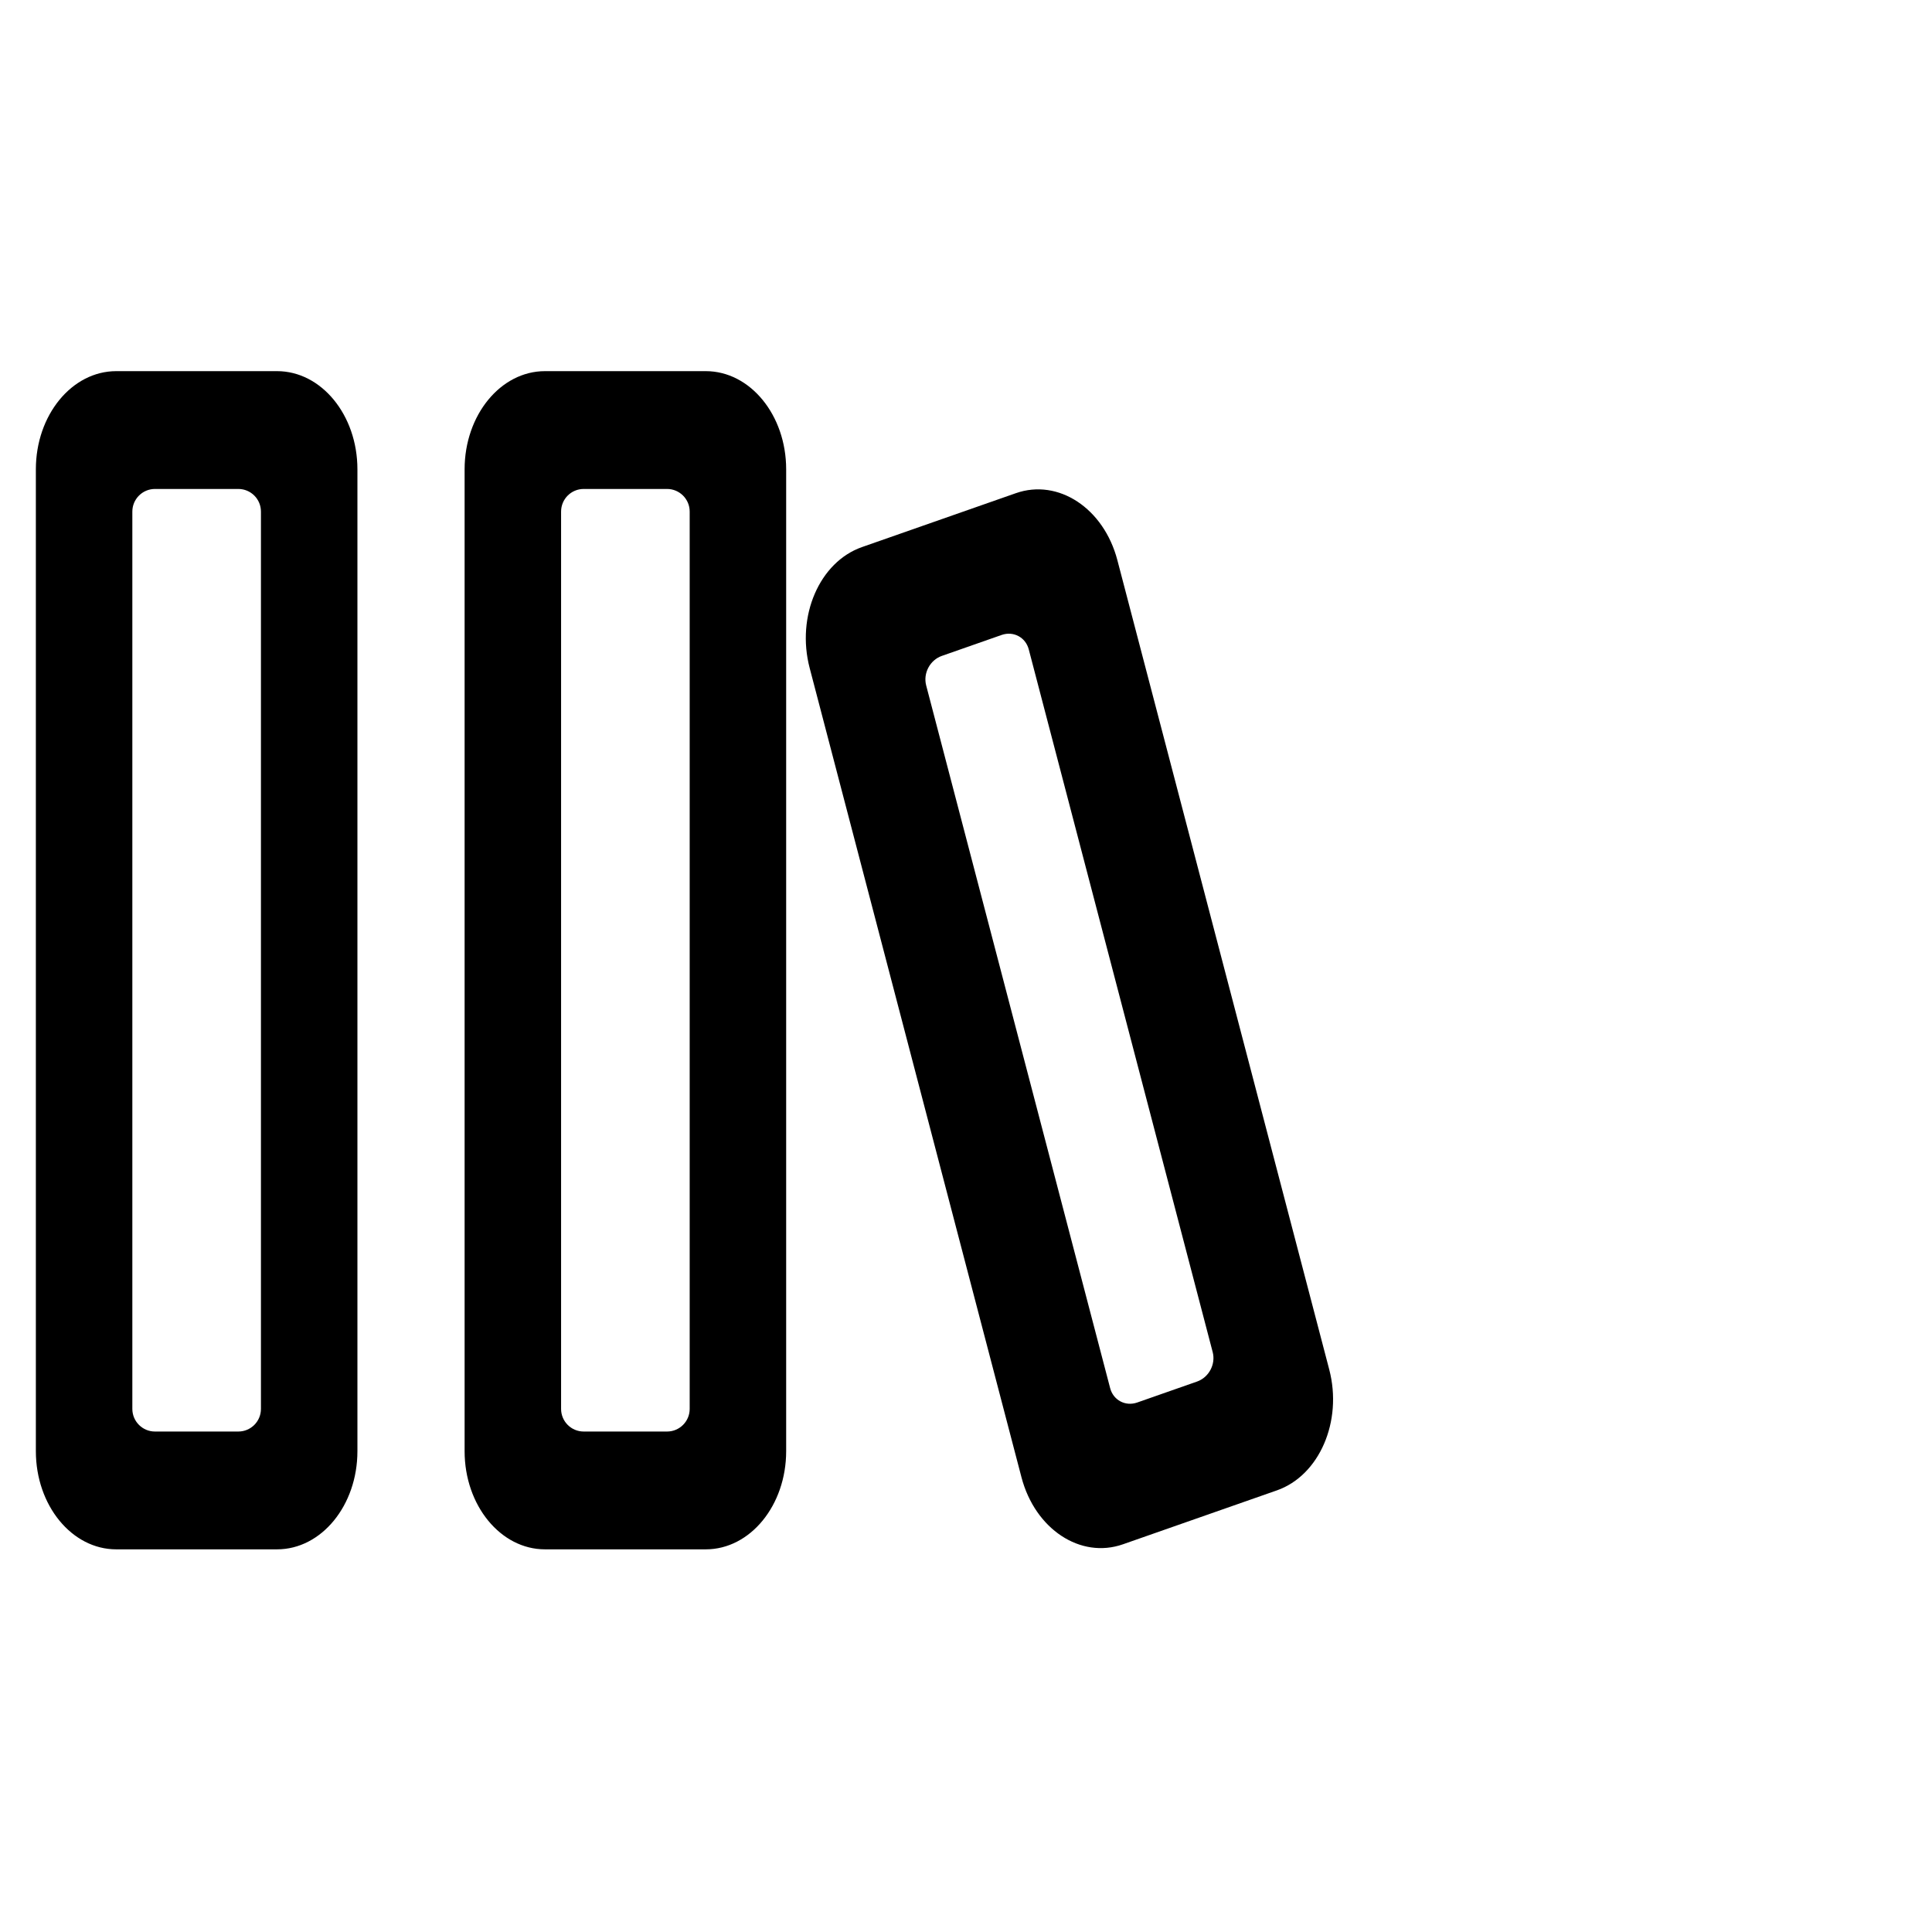
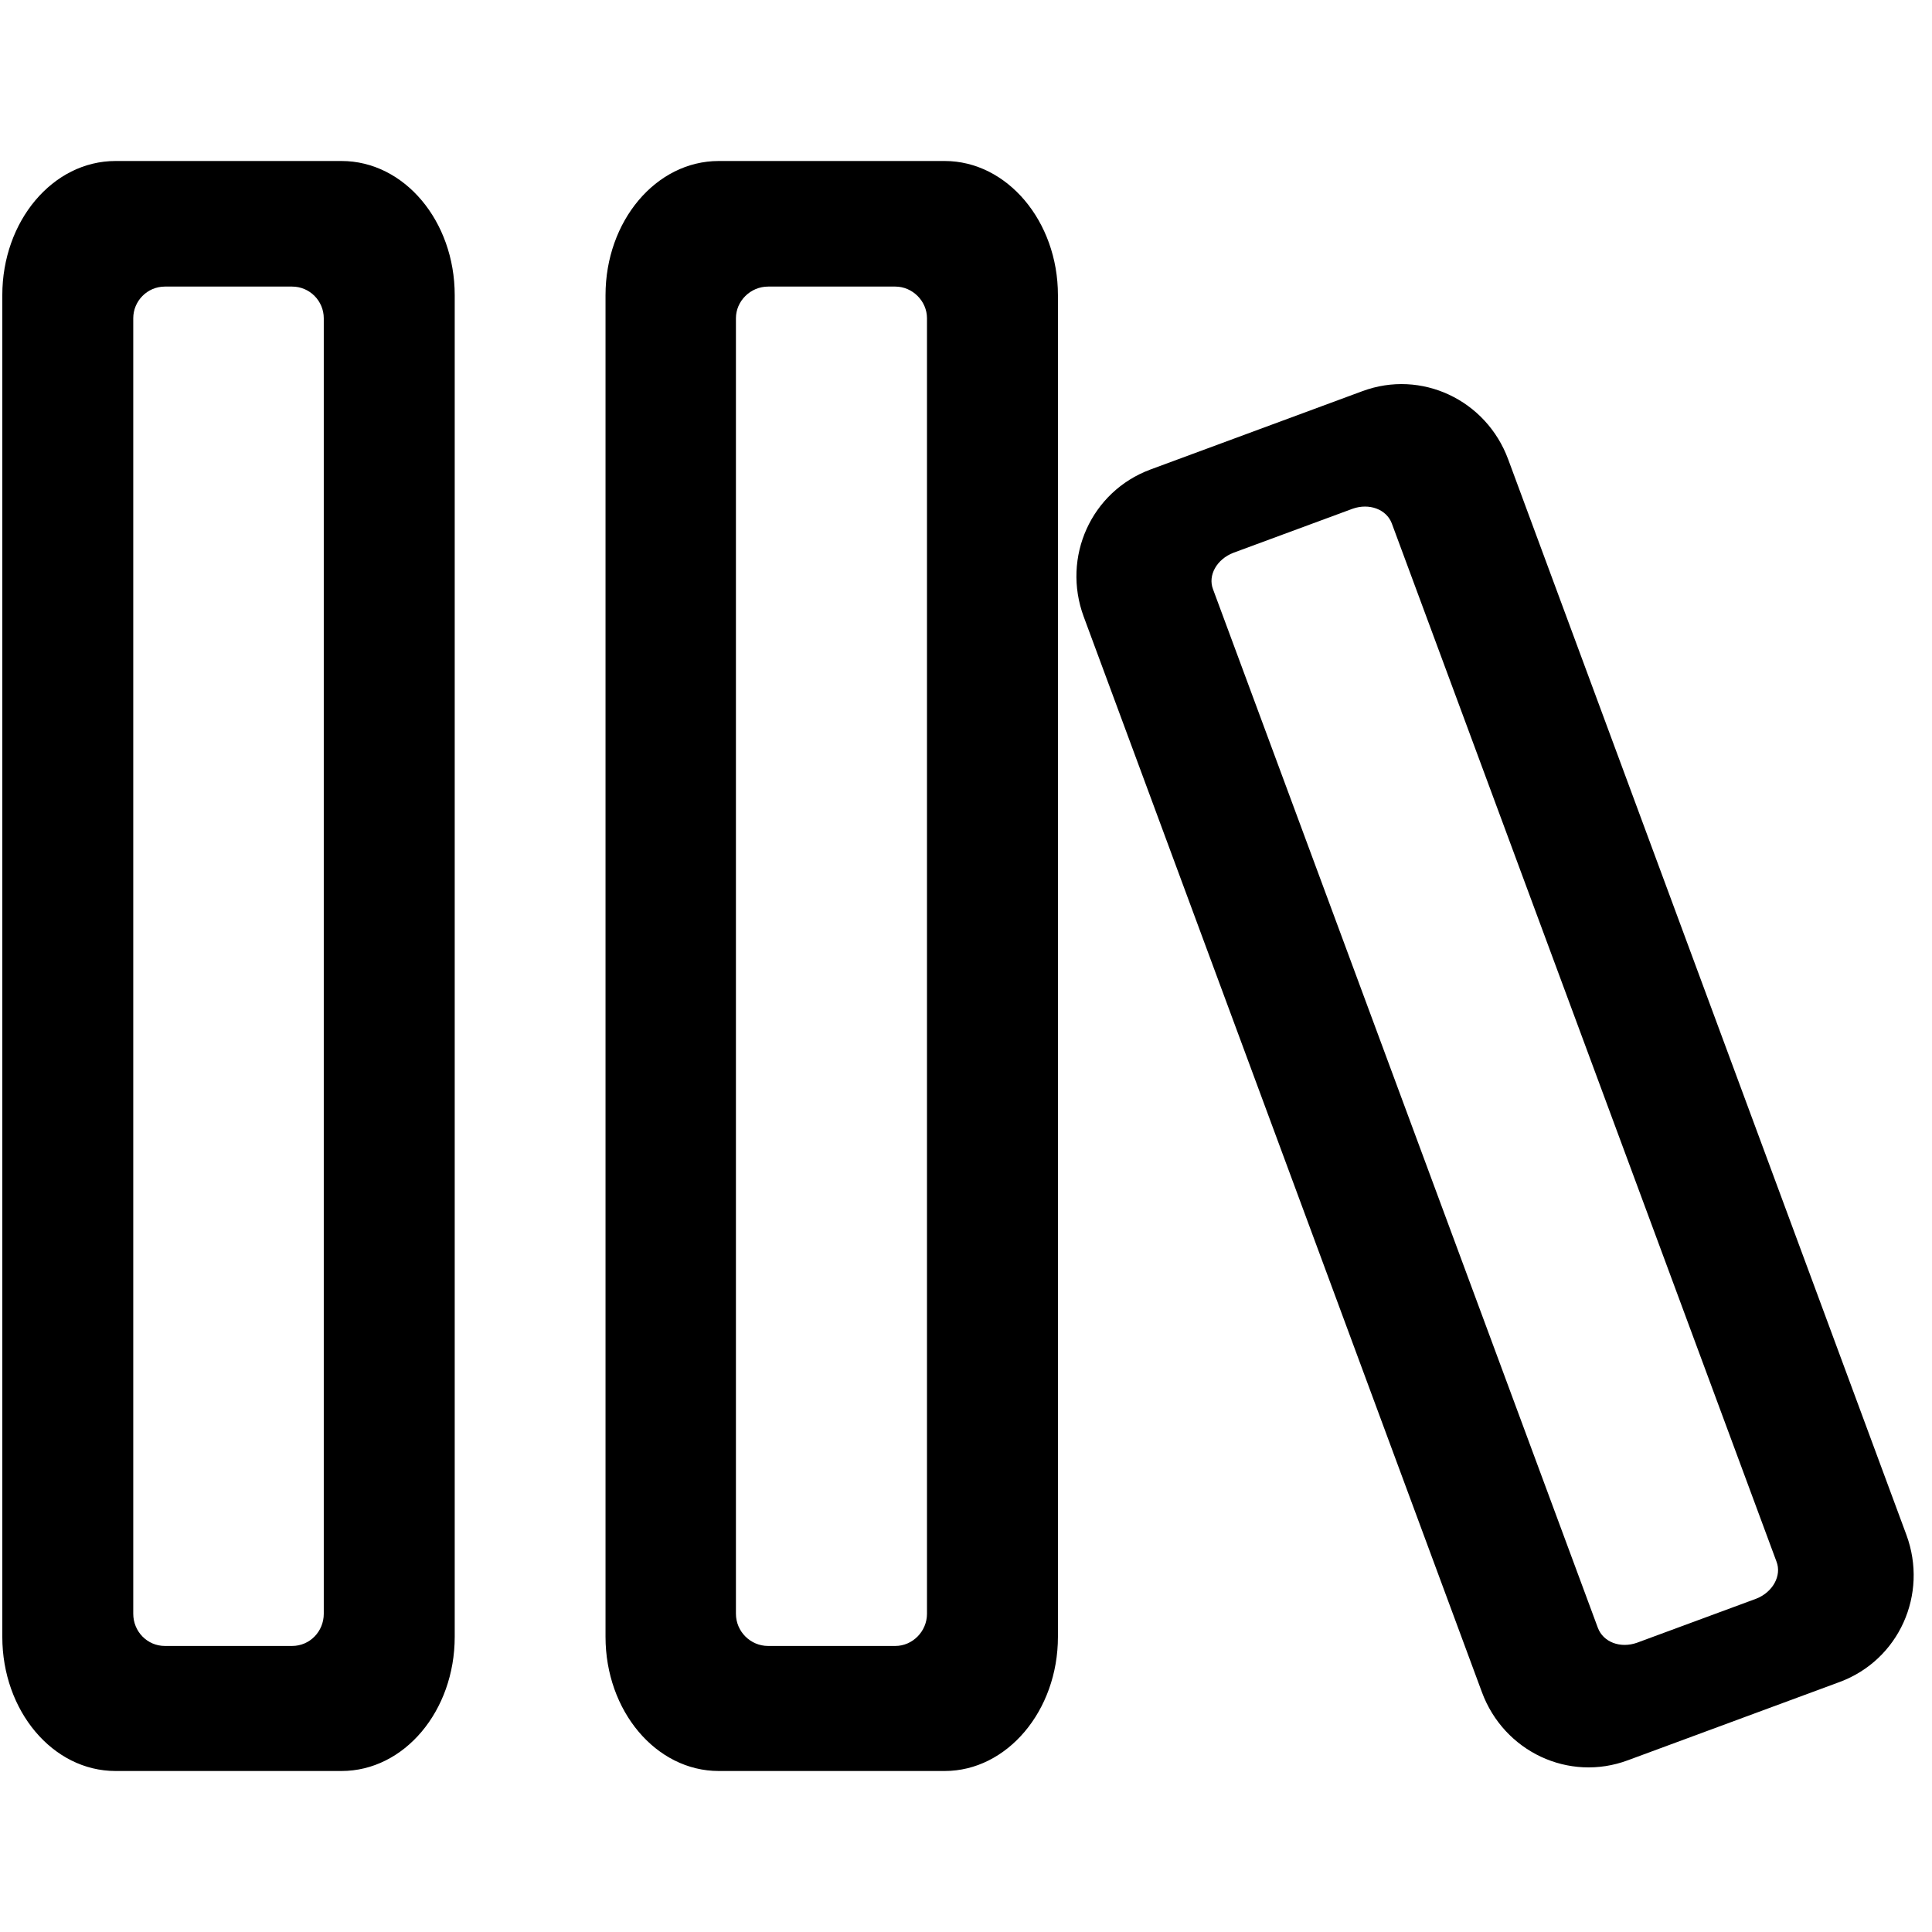
- <svg xmlns="http://www.w3.org/2000/svg" width="32" height="32" viewBox="0 0 48 30" fill="none">
-   <path fill-rule="evenodd" clip-rule="evenodd" d="M3.85 3.148C3.54 3.148 3.288 3.4 3.288 3.71V26.004C3.288 26.314 3.54 26.566 3.85 26.566H5.921C6.232 26.566 6.483 26.314 6.483 26.004V3.71C6.483 3.4 6.232 3.148 5.921 3.148H3.85ZM2.888 0.221C1.785 0.221 0.891 1.313 0.891 2.66V27.054C0.891 28.401 1.785 29.493 2.888 29.493H6.883C7.986 29.493 8.88 28.401 8.88 27.054V2.66C8.88 1.313 7.986 0.221 6.883 0.221H2.888ZM14.502 3.148C14.191 3.148 13.94 3.4 13.94 3.71V26.004C13.94 26.314 14.191 26.566 14.502 26.566H16.573C16.883 26.566 17.135 26.314 17.135 26.004V3.71C17.135 3.4 16.883 3.148 16.573 3.148H14.502ZM13.54 0.221C12.437 0.221 11.543 1.313 11.543 2.66V27.054C11.543 28.401 12.437 29.493 13.54 29.493H17.535C18.638 29.493 19.532 28.401 19.532 27.054V2.66C19.532 1.313 18.638 0.221 17.535 0.221H13.54ZM23.01 8.027C22.932 7.726 23.105 7.399 23.399 7.296L24.886 6.775C25.179 6.673 25.48 6.833 25.559 7.133L30.129 24.593C30.208 24.894 30.034 25.221 29.741 25.324L28.254 25.845C27.961 25.948 27.659 25.787 27.581 25.487L23.01 8.027ZM20.116 7.597C19.778 6.308 20.36 4.962 21.416 4.592L25.239 3.253C26.294 2.883 27.424 3.628 27.761 4.918L33.024 25.023C33.362 26.312 32.779 27.658 31.724 28.028L27.901 29.367C26.845 29.738 25.716 28.992 25.378 27.702L20.116 7.597Z" fill="black" />
+ <svg xmlns="http://www.w3.org/2000/svg" width="25" height="25" viewBox="0 0 36 30" fill="none">
+   <path fill-rule="evenodd" clip-rule="evenodd" d="M6.363 0H2.153C0.983 0 0.043 1.12 0.043 2.5V27.5C0.043 28.88 0.983 30 2.153 30H6.363C7.533 30 8.473 28.88 8.473 27.5V2.5C8.473 1.12 7.533 0 6.363 0ZM6.033 27.07C6.033 27.4 5.773 27.67 5.443 27.67H3.073C2.743 27.67 2.483 27.4 2.483 27.07V2.93C2.483 2.61 2.743 2.34 3.073 2.34H5.443C5.773 2.34 6.033 2.61 6.033 2.93V27.07ZM25.383 4.29L21.433 5.75C20.333 6.16 19.783 7.38 20.193 8.49L27.613 28.53C28.023 29.64 29.233 30.21 30.333 29.8L34.283 28.34C35.383 27.93 35.933 26.71 35.523 25.6L28.103 5.56C27.693 4.45 26.483 3.88 25.383 4.29ZM33.103 26.1C33.203 26.36 33.033 26.67 32.723 26.79L30.503 27.61C30.193 27.72 29.873 27.6 29.773 27.33L22.603 7.98C22.503 7.72 22.673 7.42 22.983 7.3L25.203 6.48C25.513 6.37 25.833 6.49 25.933 6.75L33.103 26.1ZM17.603 0H13.393C12.223 0 11.283 1.12 11.283 2.5V27.5C11.283 28.88 12.223 30 13.393 30H17.603C18.763 30 19.713 28.88 19.713 27.5V2.5C19.713 1.12 18.763 0 17.603 0ZM17.273 27.07C17.273 27.4 17.003 27.67 16.683 27.67H14.313C13.983 27.67 13.713 27.4 13.713 27.07V2.93C13.713 2.61 13.983 2.34 14.313 2.34H16.683C17.003 2.34 17.273 2.61 17.273 2.93V27.07Z" fill="black" />
</svg>
